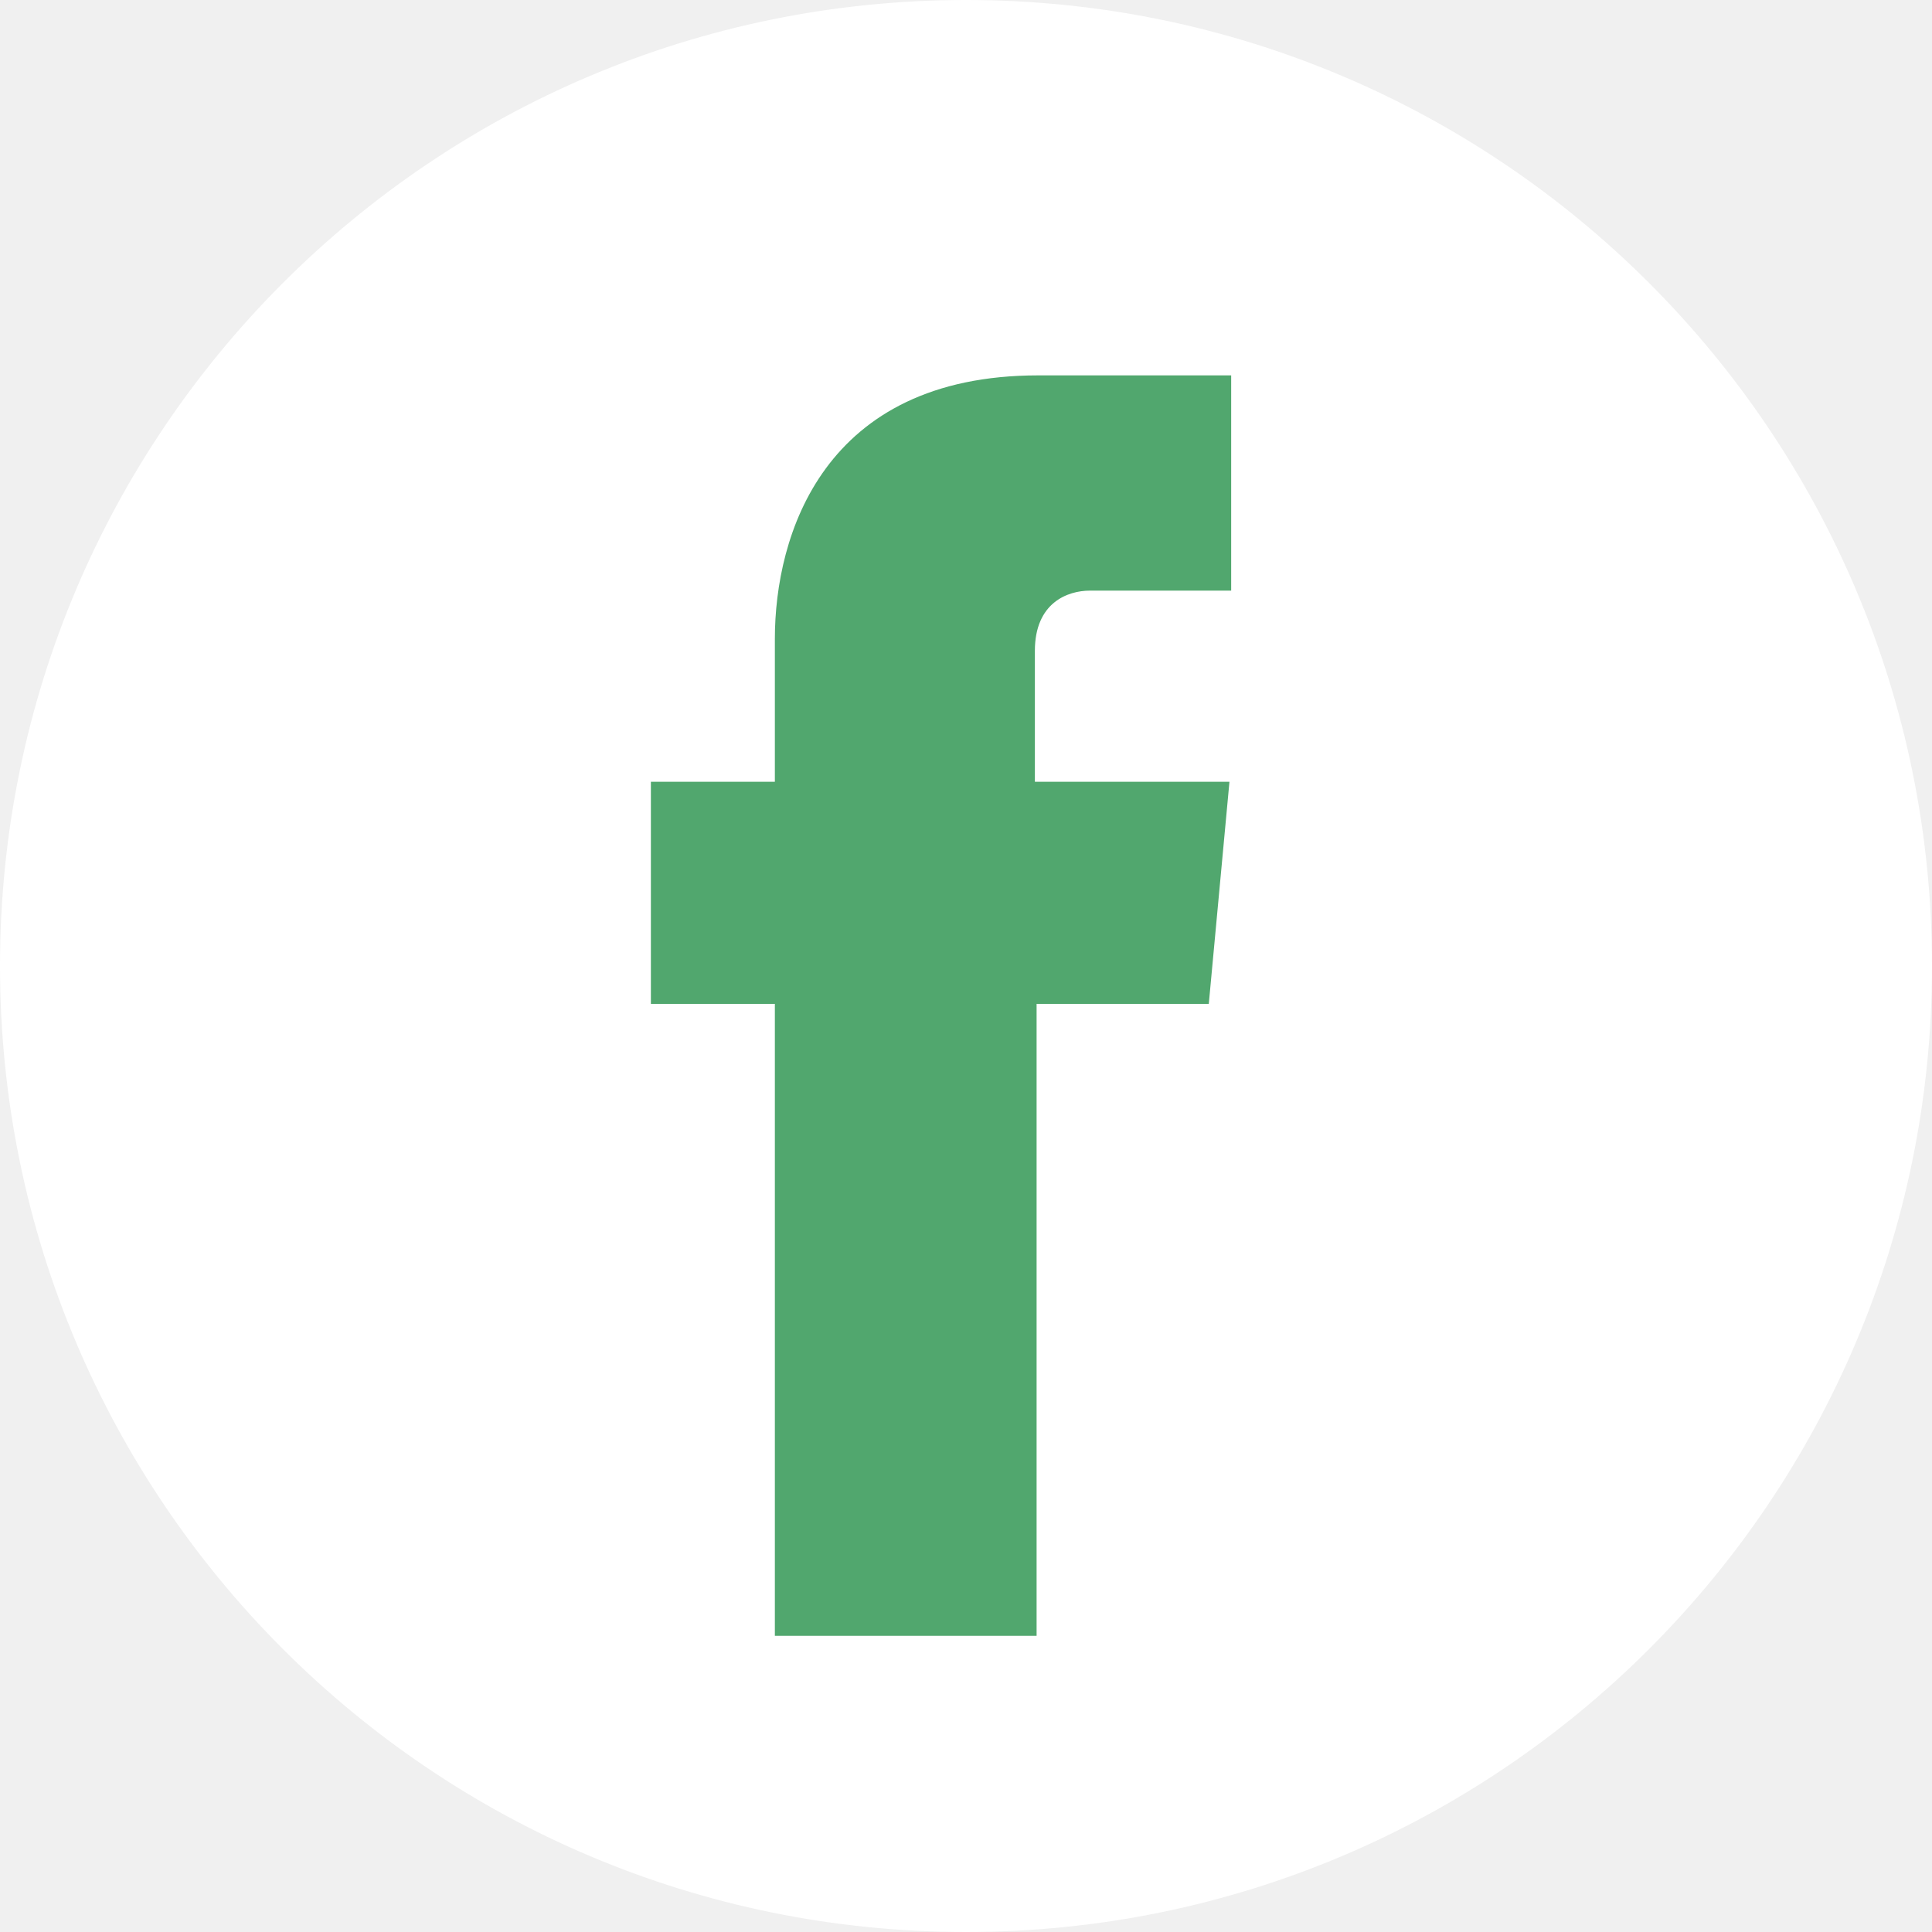
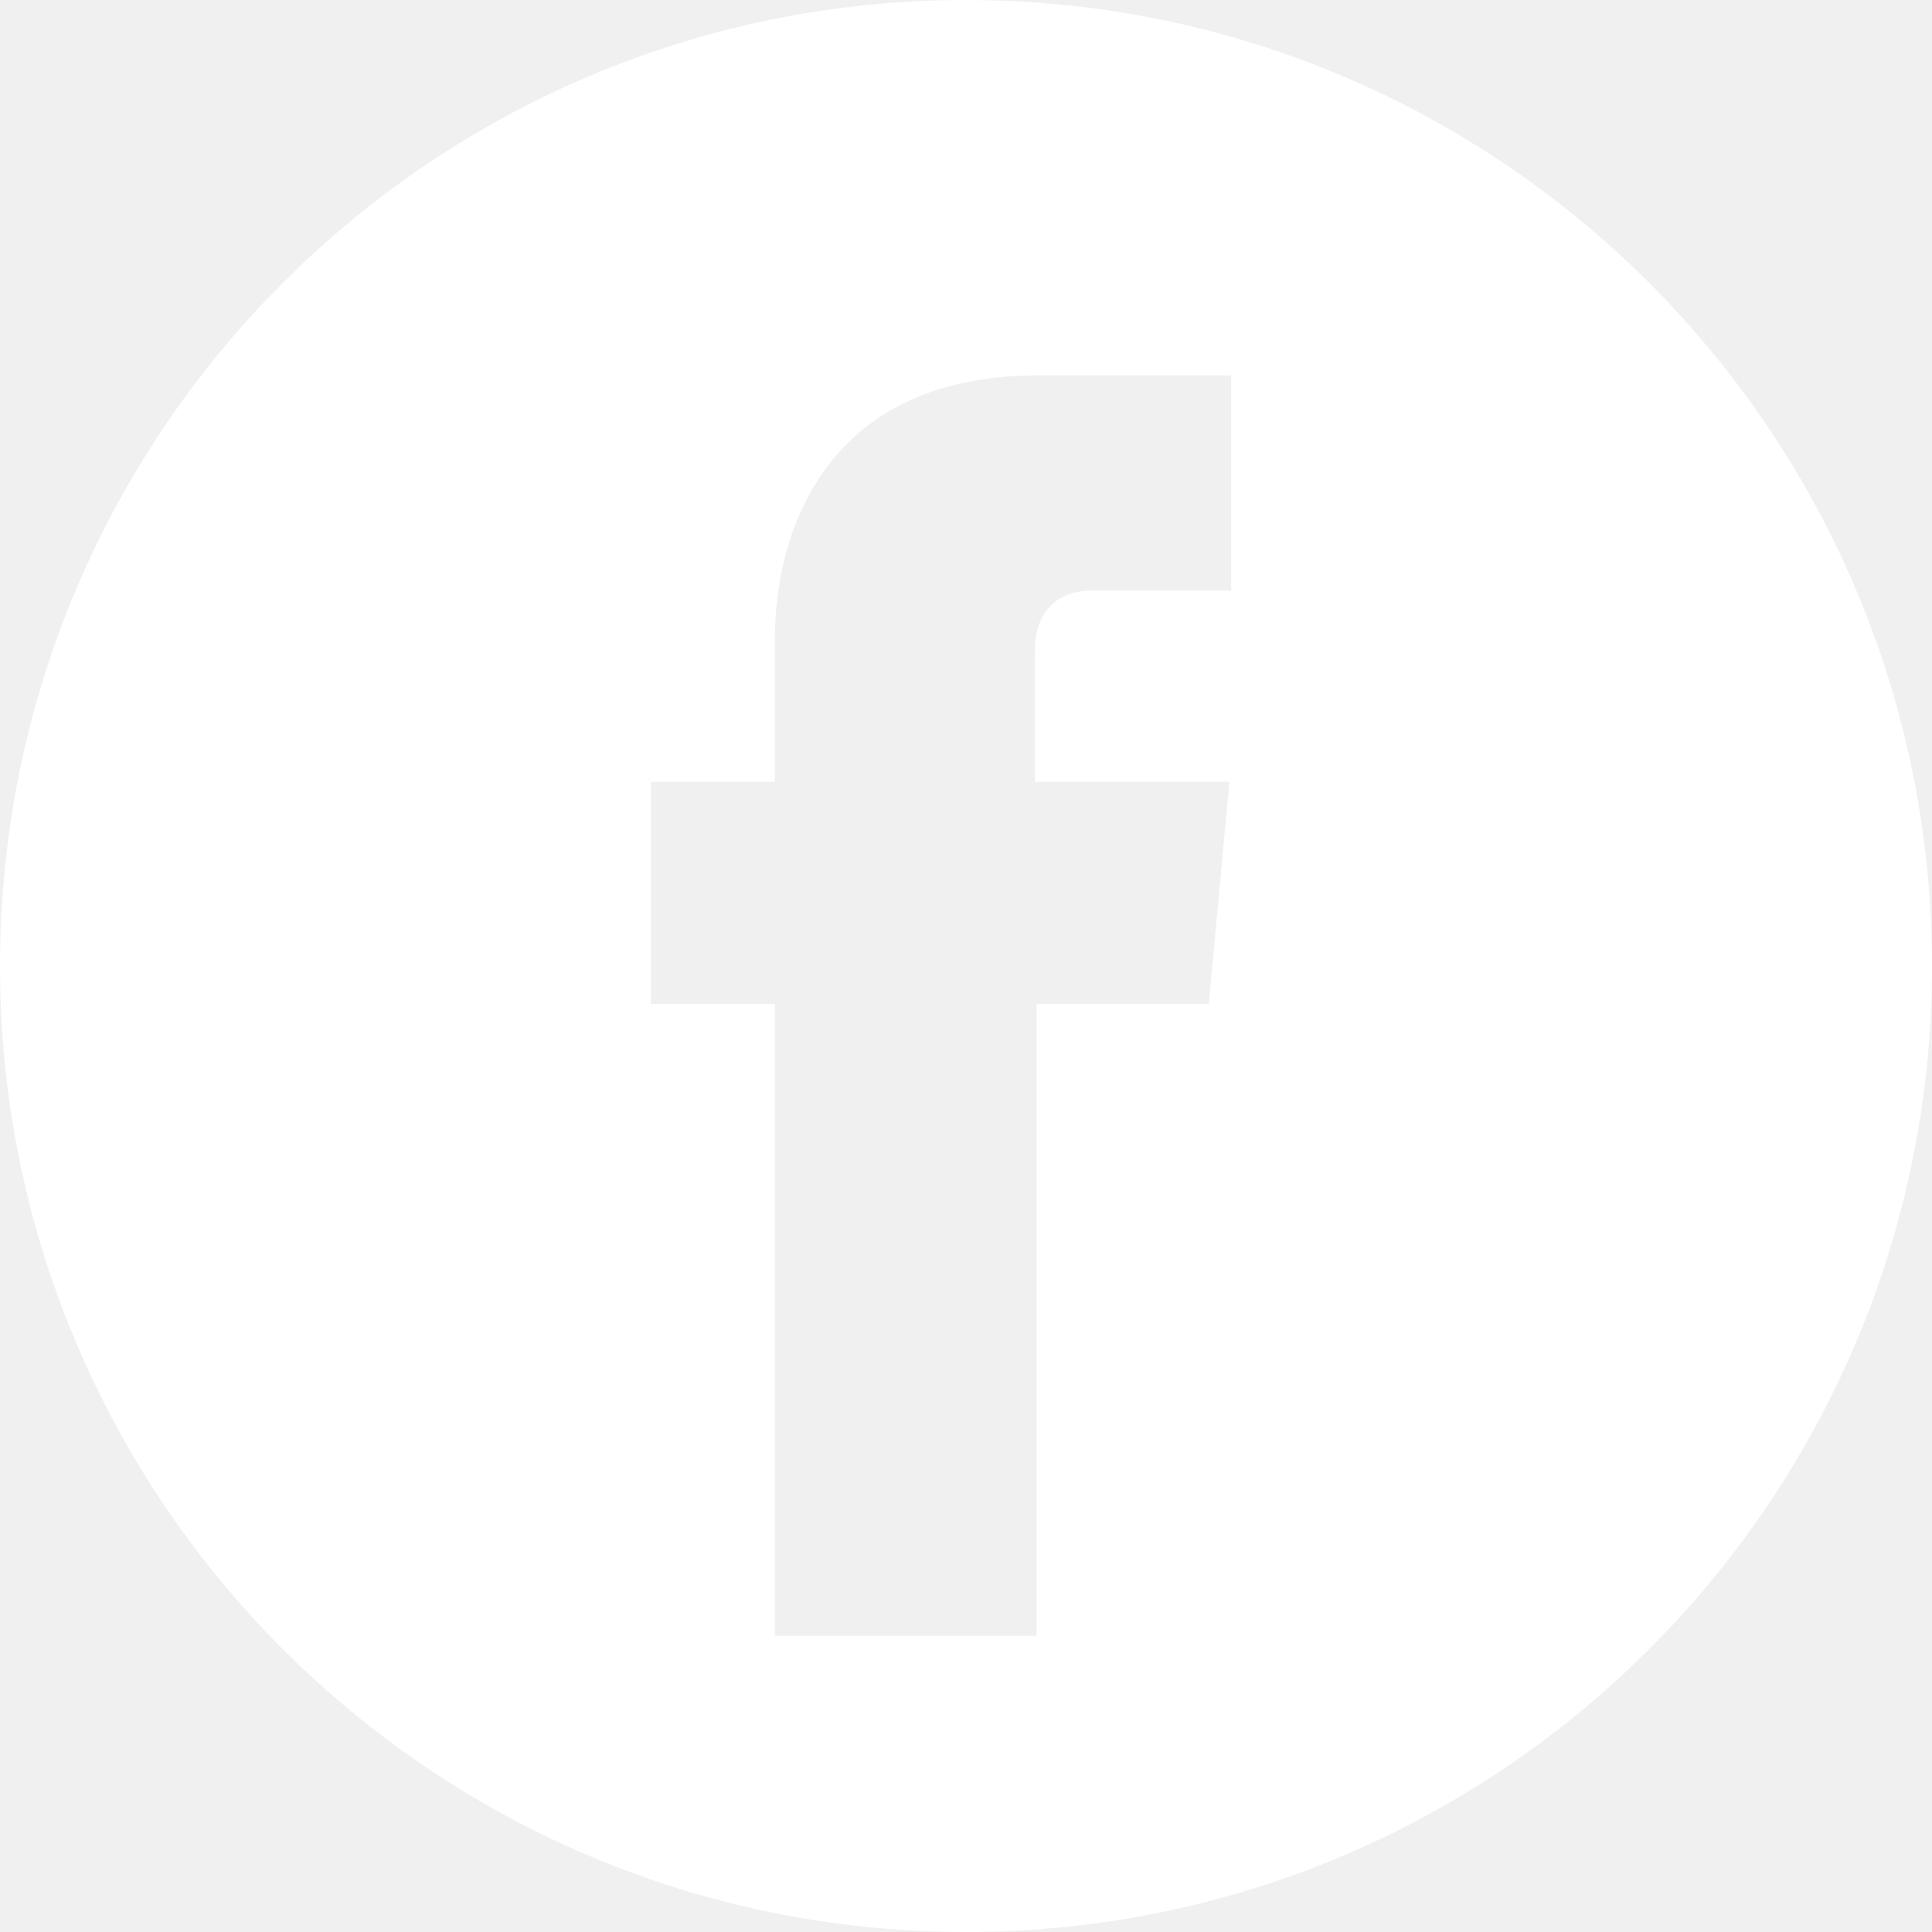
<svg xmlns="http://www.w3.org/2000/svg" version="1.1" id="Capa_1" x="0px" y="0px" viewBox="0 0 112.2 112.2" style="enable-background:new 0 0 112.2 112.2;" xml:space="preserve">
  <style type="text/css">
	.st0{fill:#FFFFFF;}
- 	.st1{fill:#51A76E;}
</style>
-   <g>
-     <circle class="st0" cx="56.1" cy="56.1" r="56.1" />
-     <path class="st1" d="M70.2,58.3h-10V95H45V58.3h-7.2V45.4H45v-8.3c0-6,2.8-15.3,15.3-15.3l11.2,0v12.5h-8.2c-1.3,0-3.2,0.7-3.2,3.5   v7.6h11.3L70.2,58.3z" />
-   </g>
+   <path class="st0" d="M56.1,0C25.1,0,0,25.1,0,56.1c0,31,25.1,56.1,56.1,56.1c31,0,56.1-25.1,56.1-56.1C112.2,25.1,87.1,0,56.1,0z   M71.5,34.3h-8.2c-1.3,0-3.2,0.7-3.2,3.5v7.6h11.3l-1.2,12.9h-10V95H45V58.3h-7.2V45.4H45v-8.3c0-6,2.8-15.3,15.3-15.3h11.2V34.3z" />
</svg>
